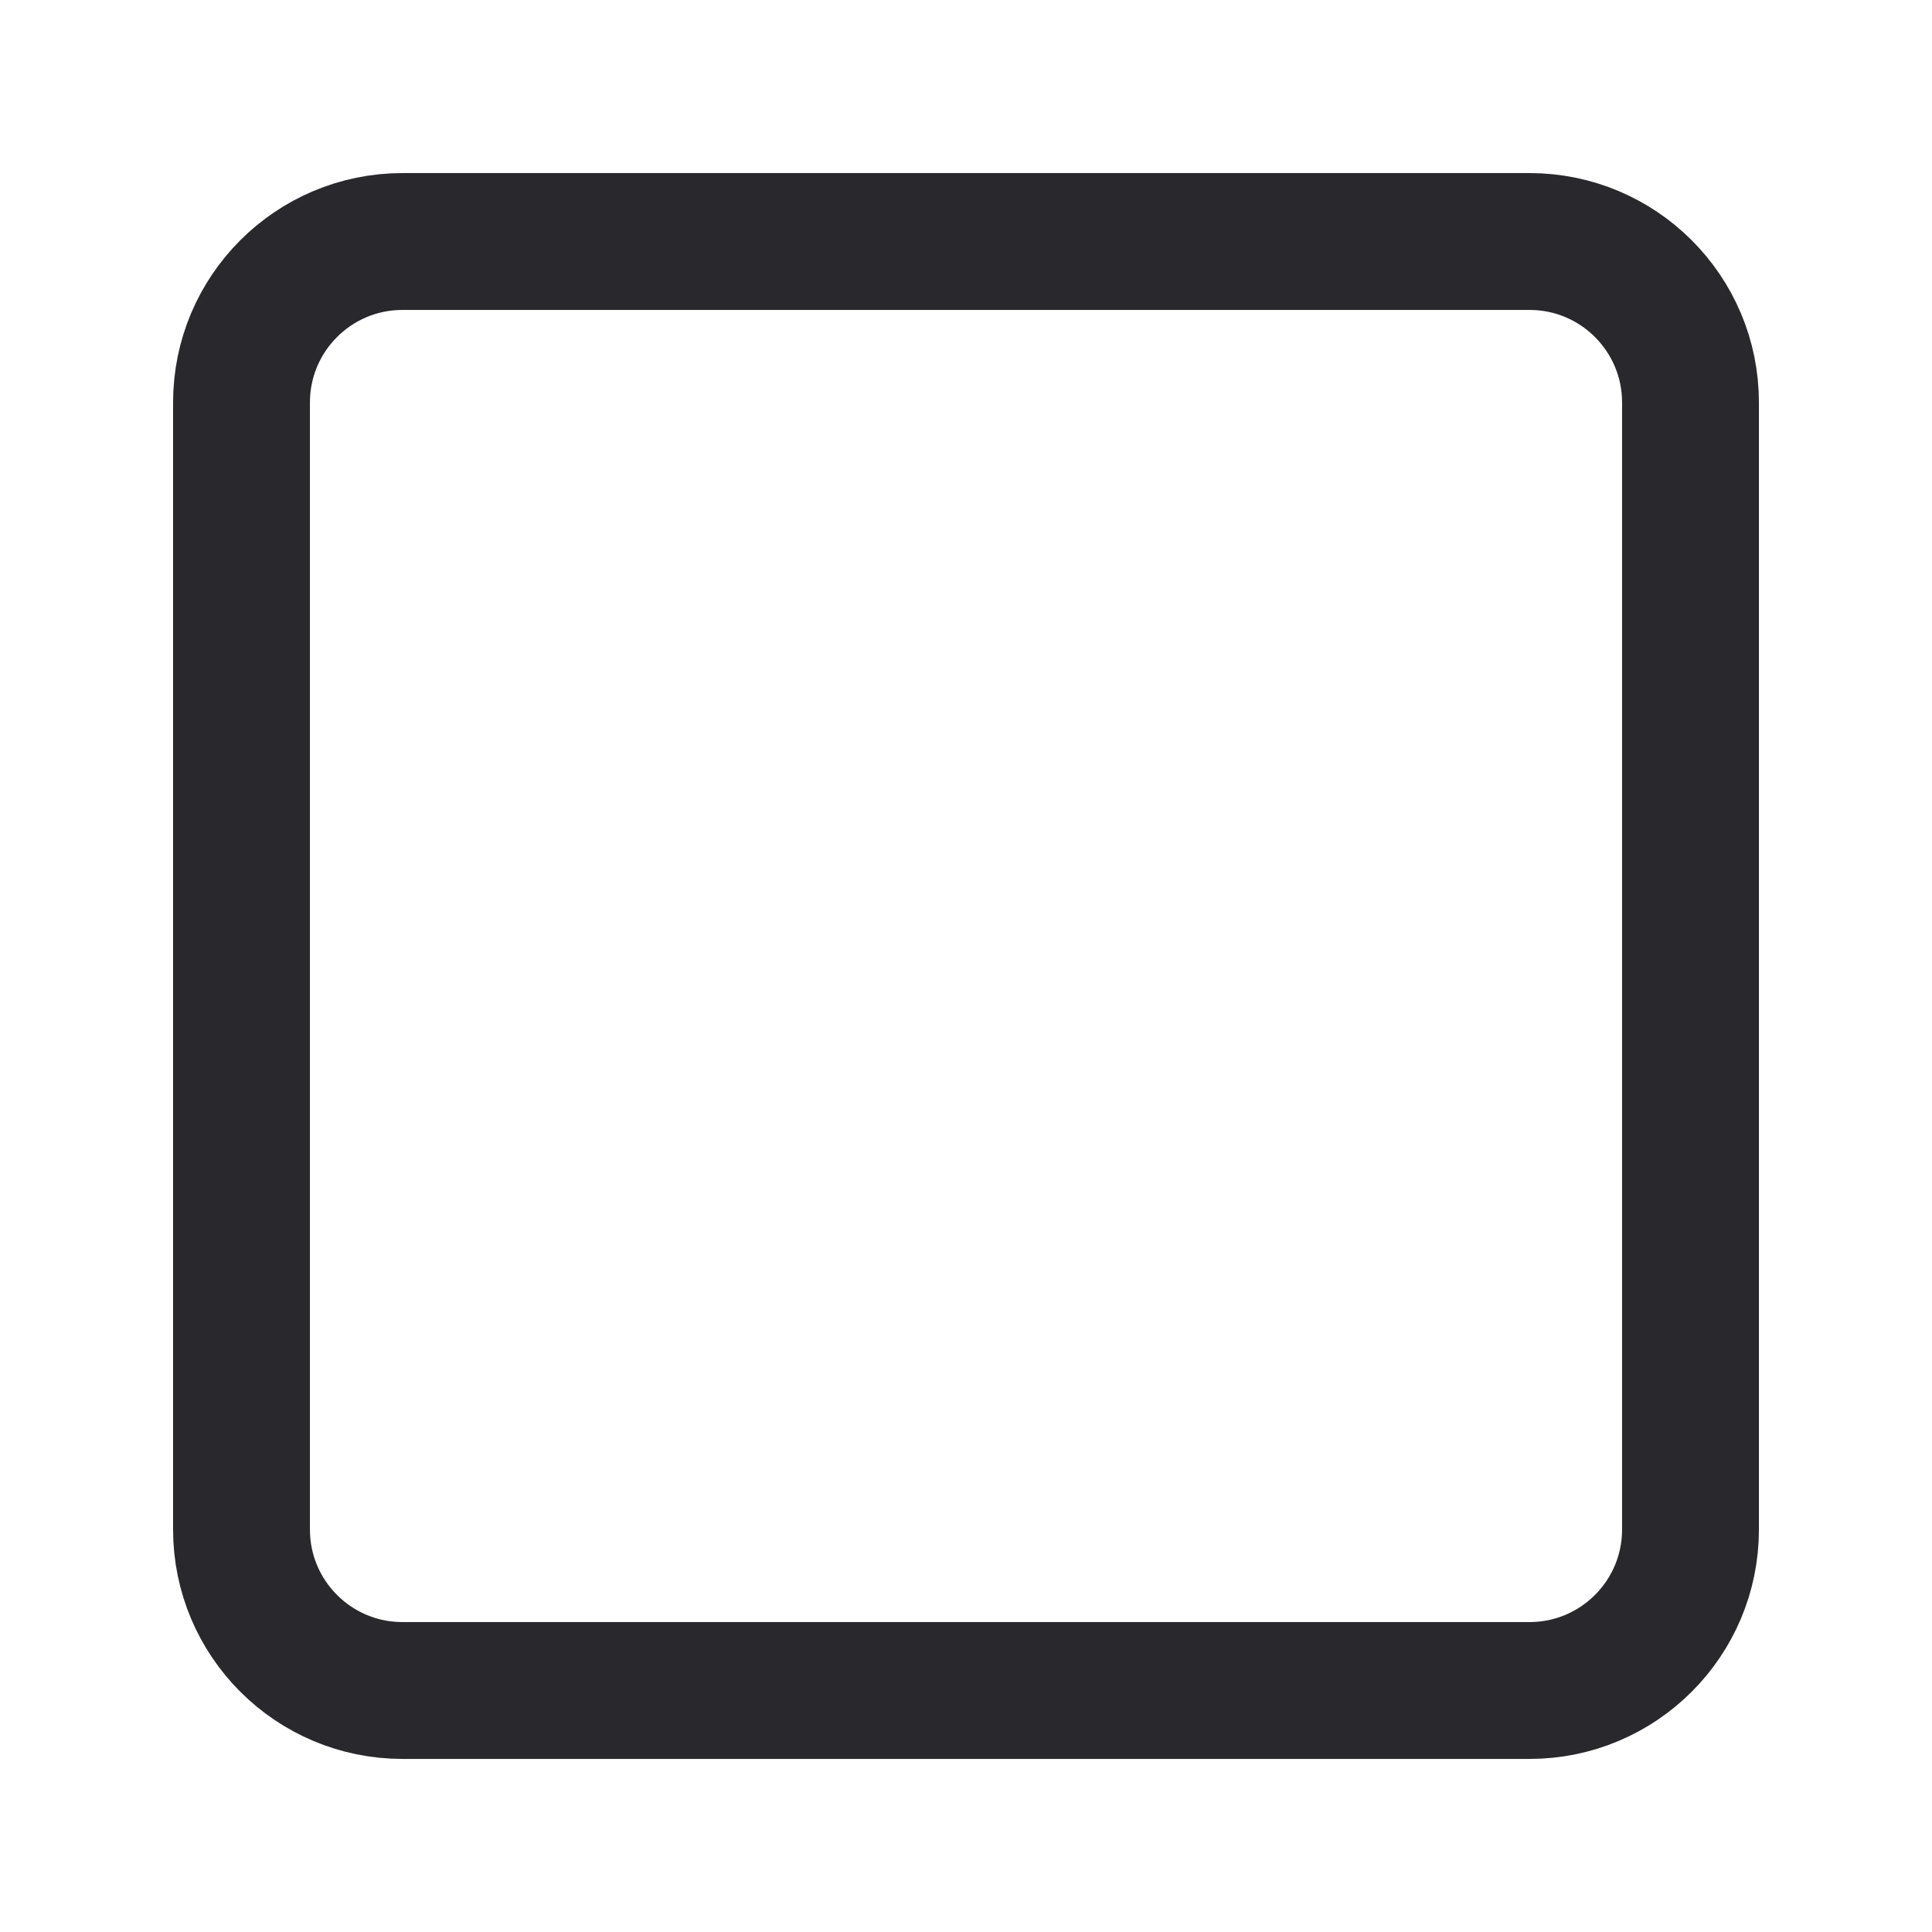
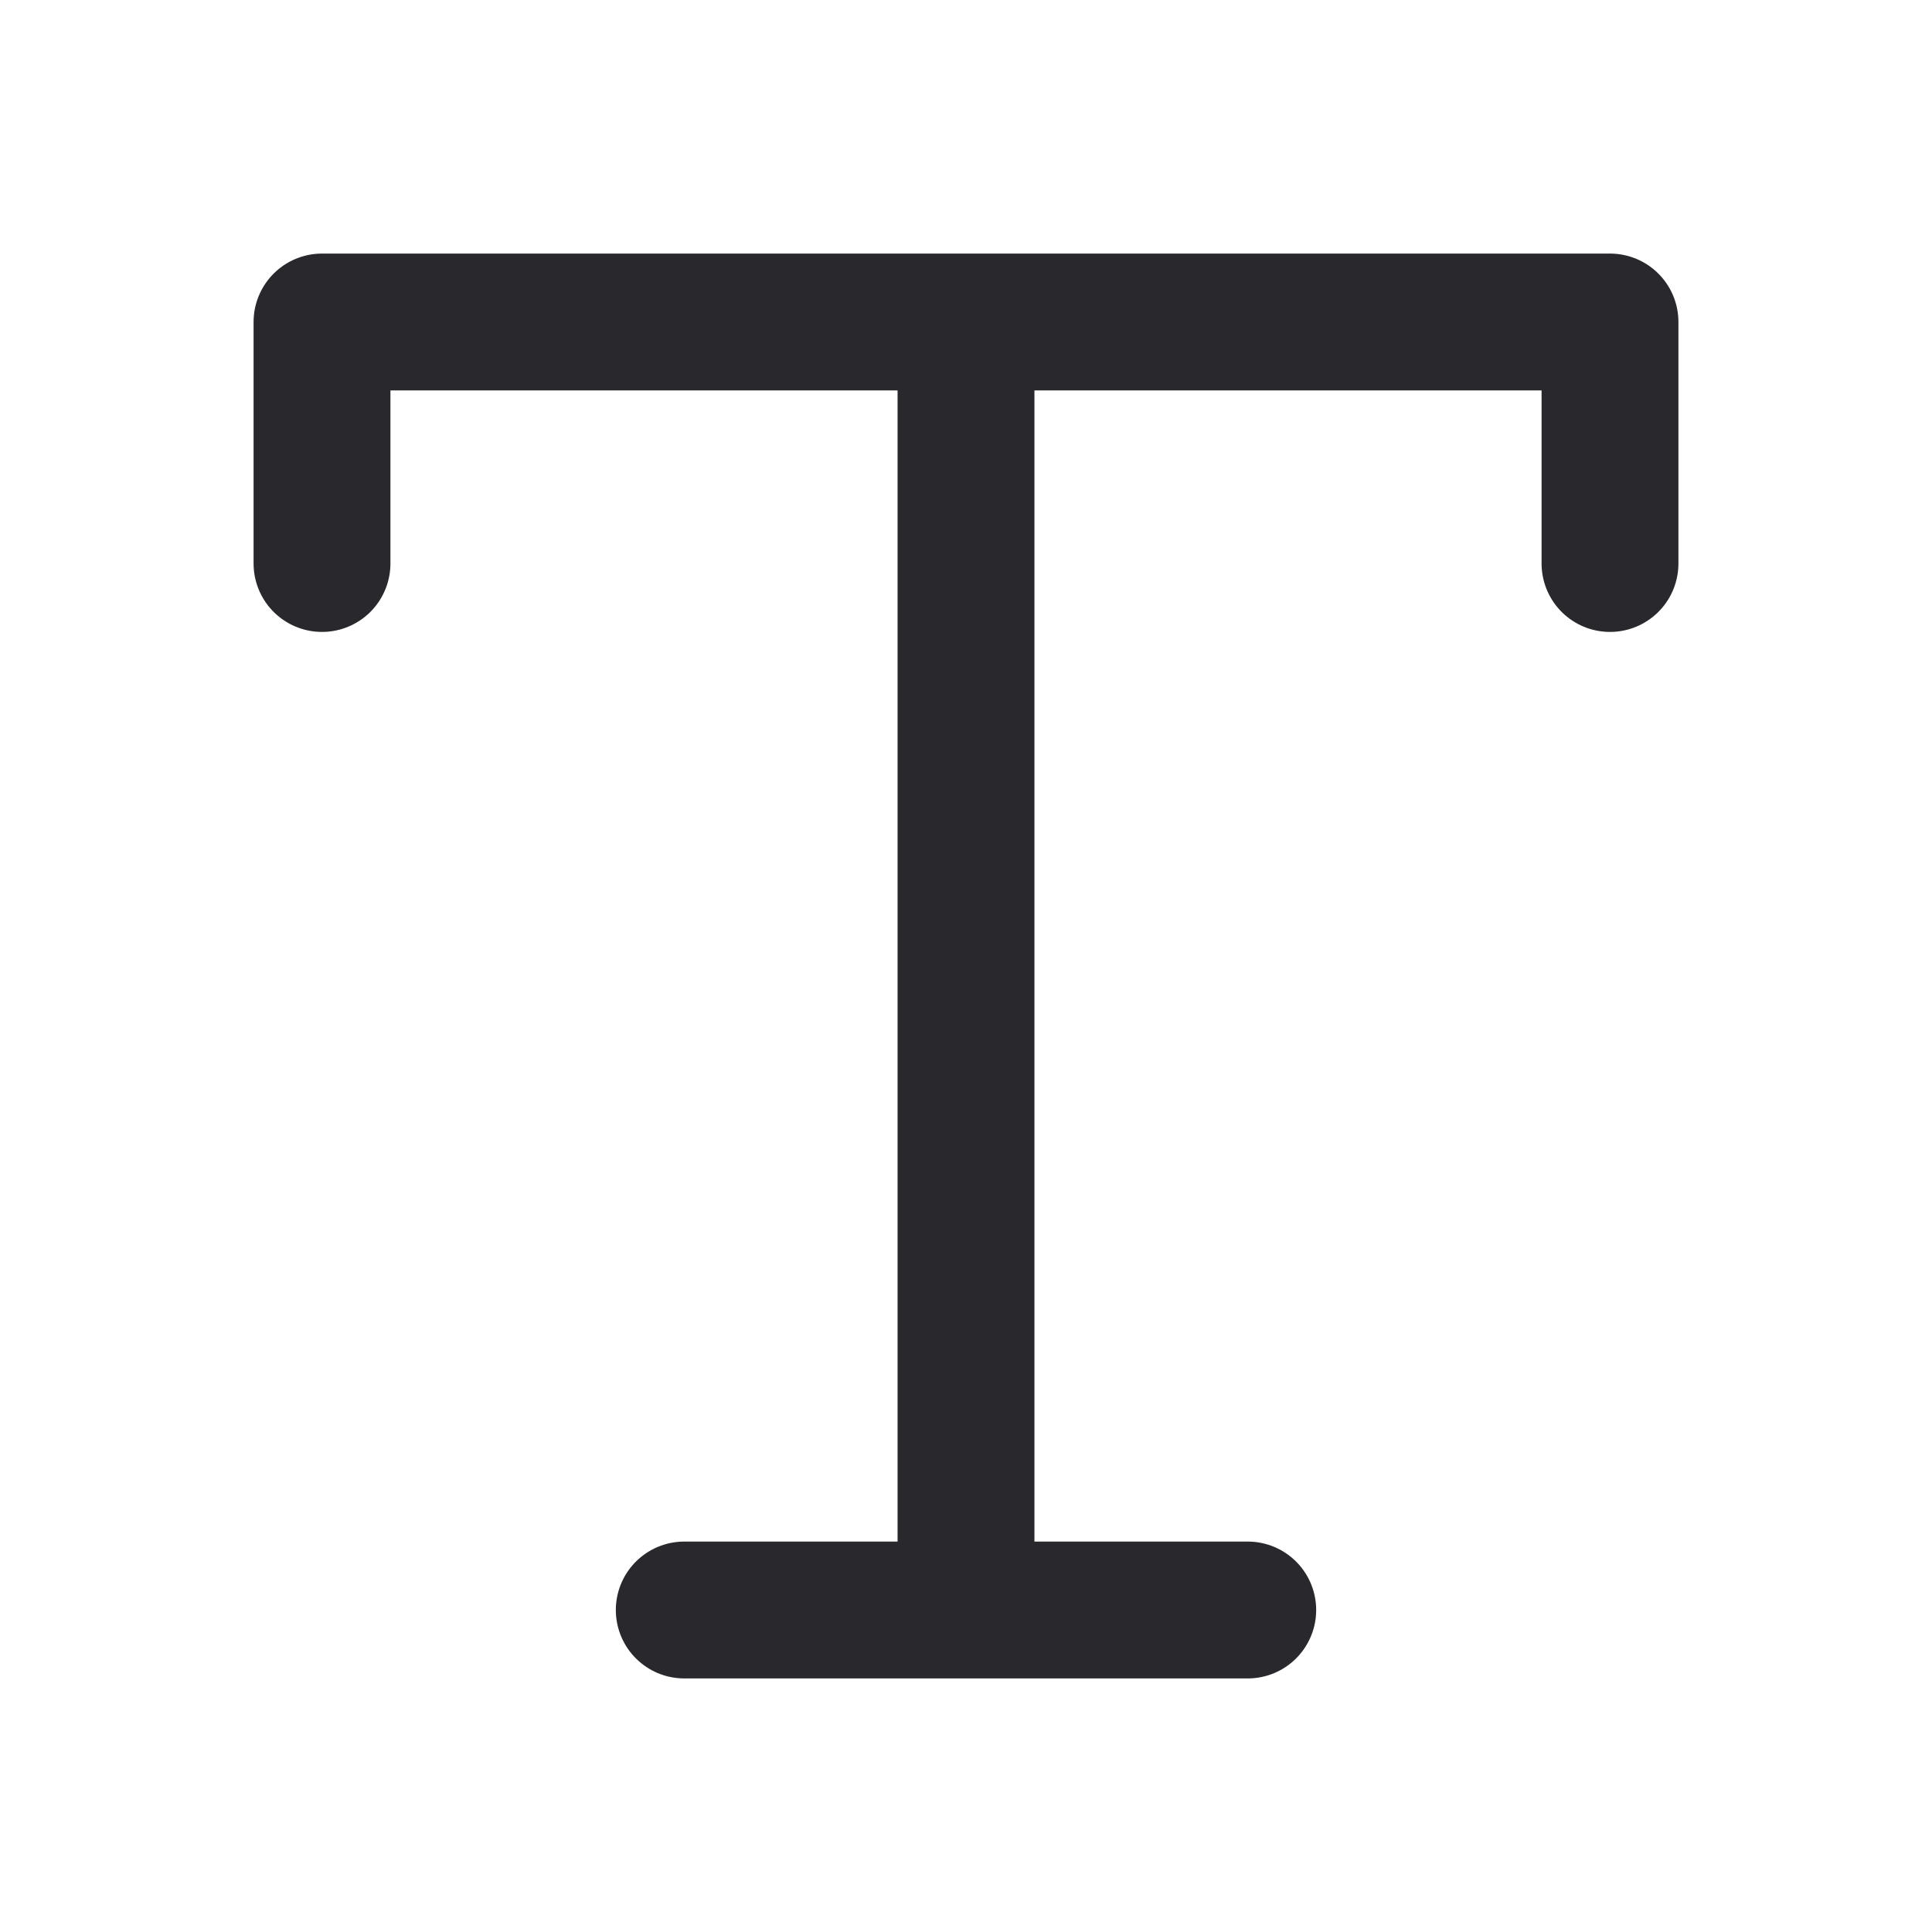
<svg xmlns="http://www.w3.org/2000/svg" width="24" height="24" viewBox="0 0 24 24" fill="none" stroke="#29282d" stroke-width="1.7" stroke-linecap="round" stroke-linejoin="round">
-   <rect x="3" y="3" width="18" height="18" rx="2" />
+   <path d="M4 7V4h16v3M12 4v16M8.5 20h7" />
</svg>
